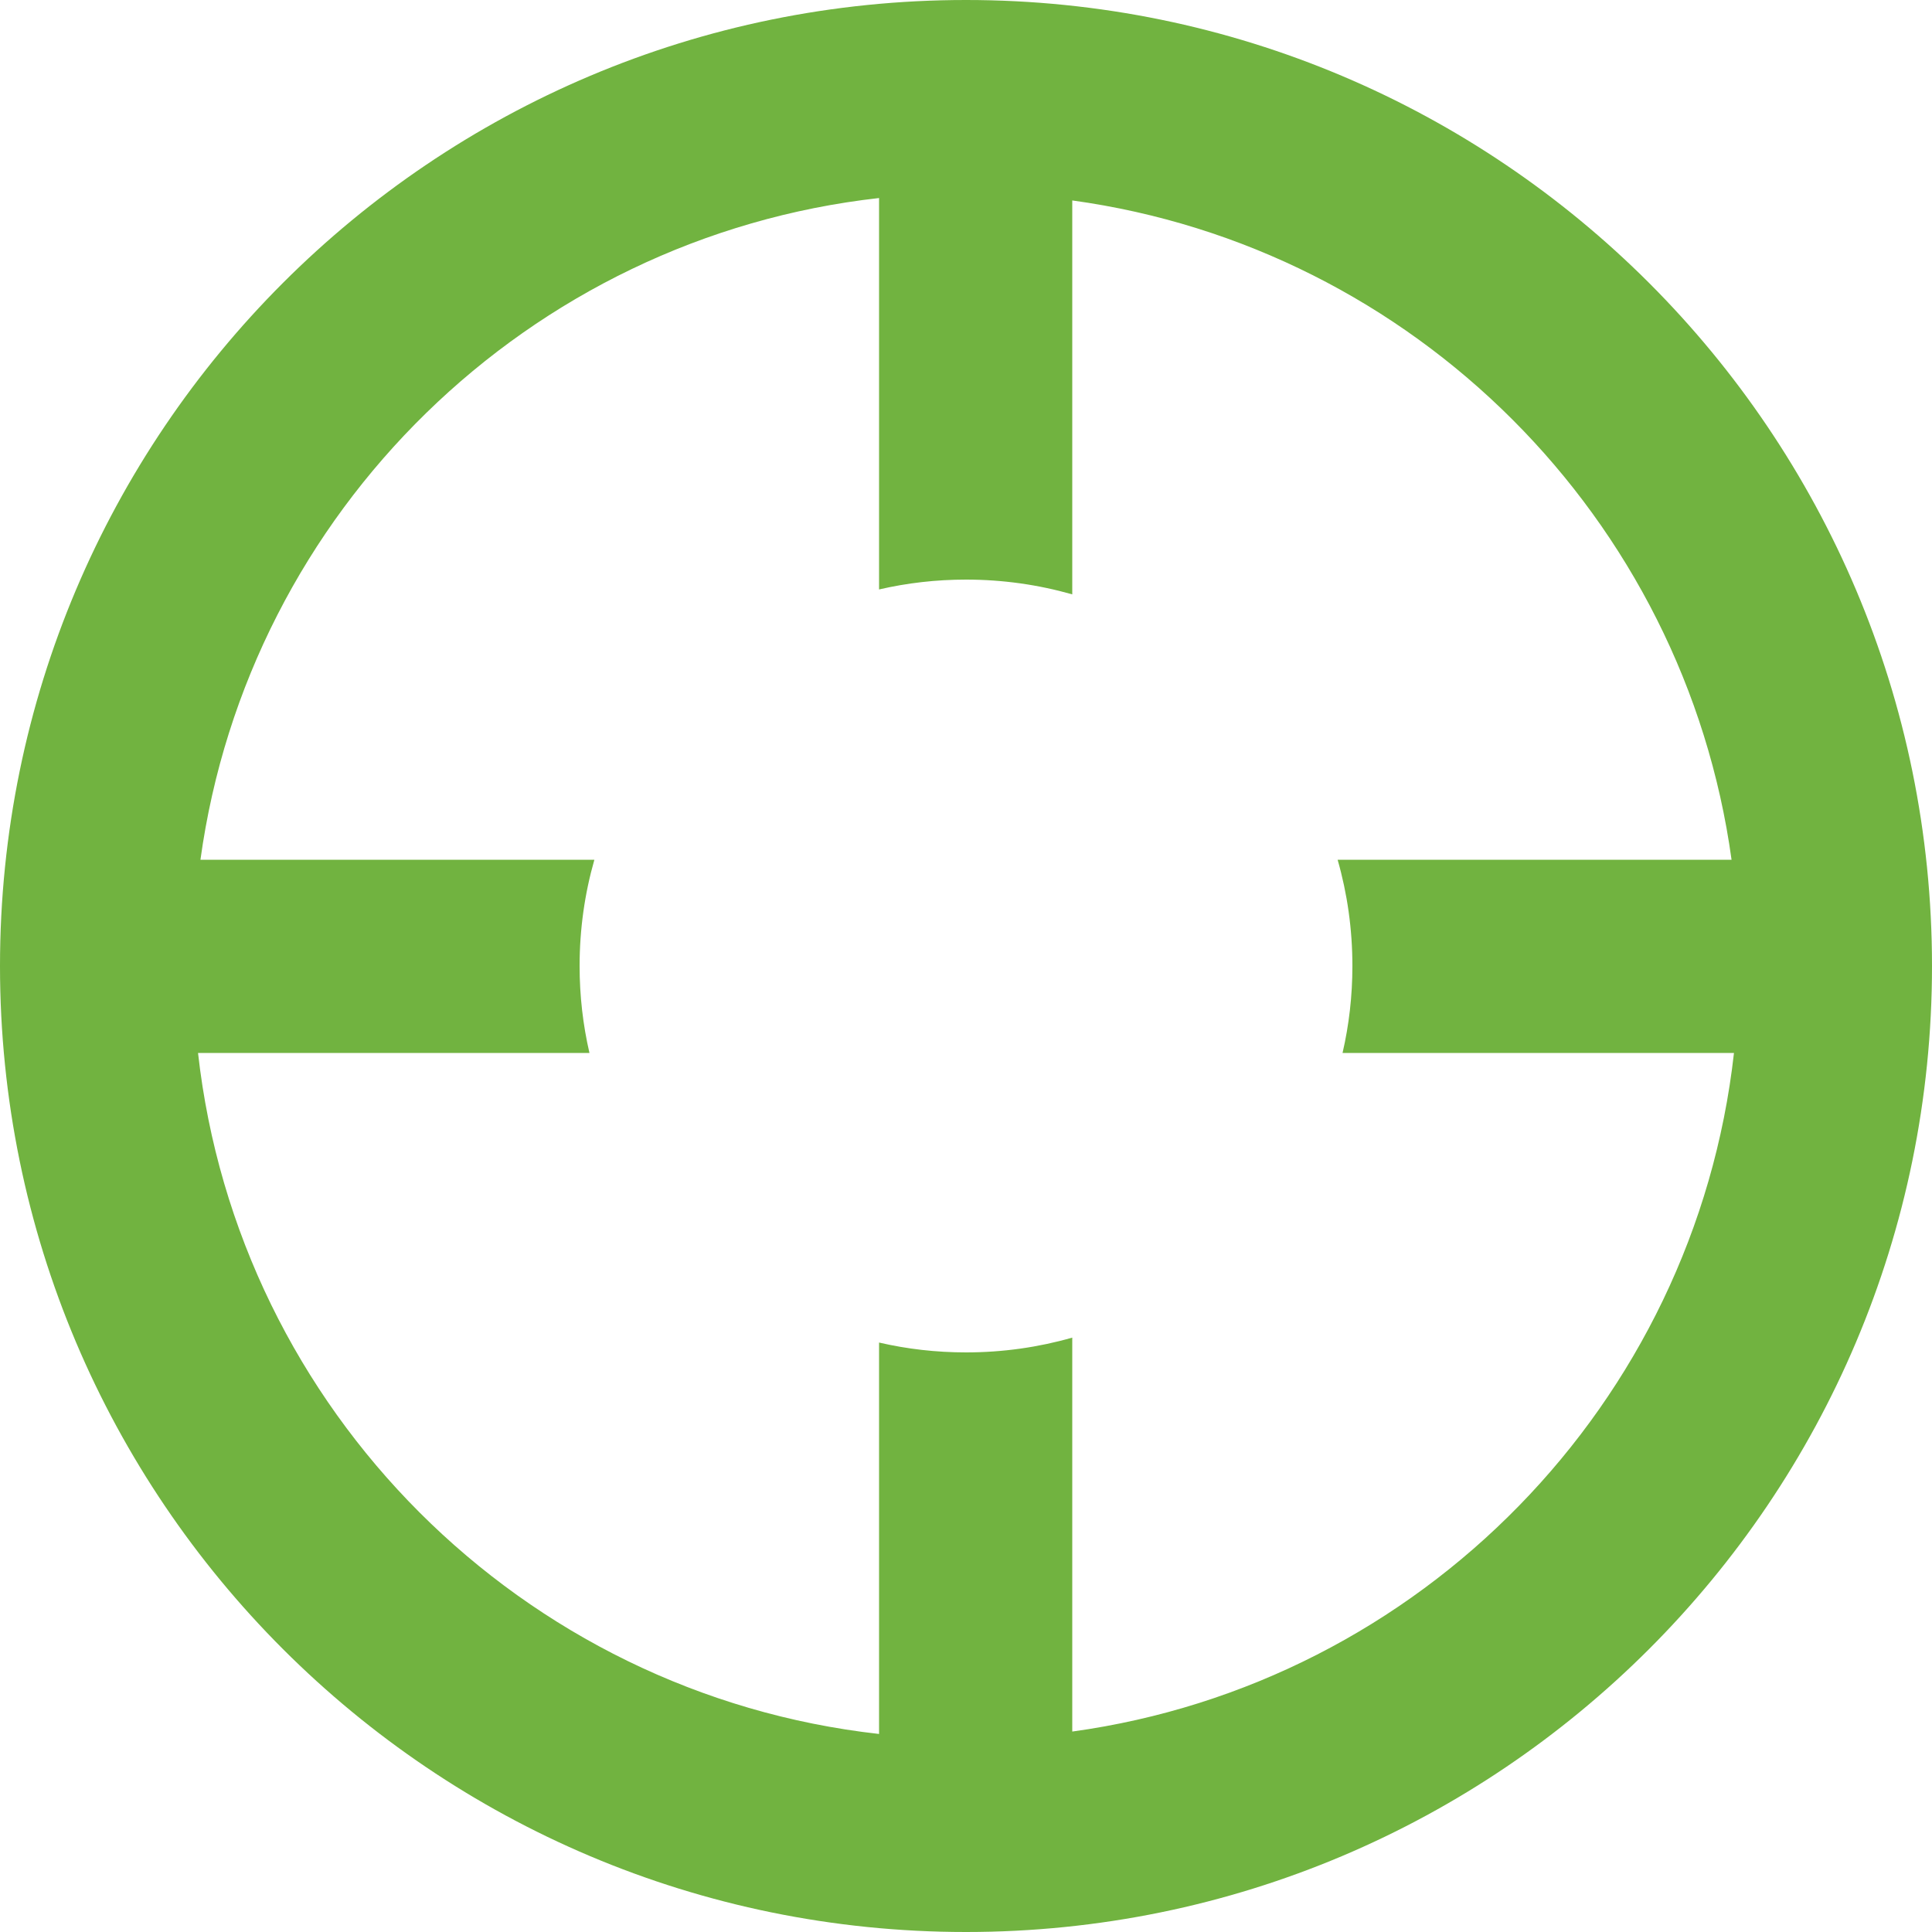
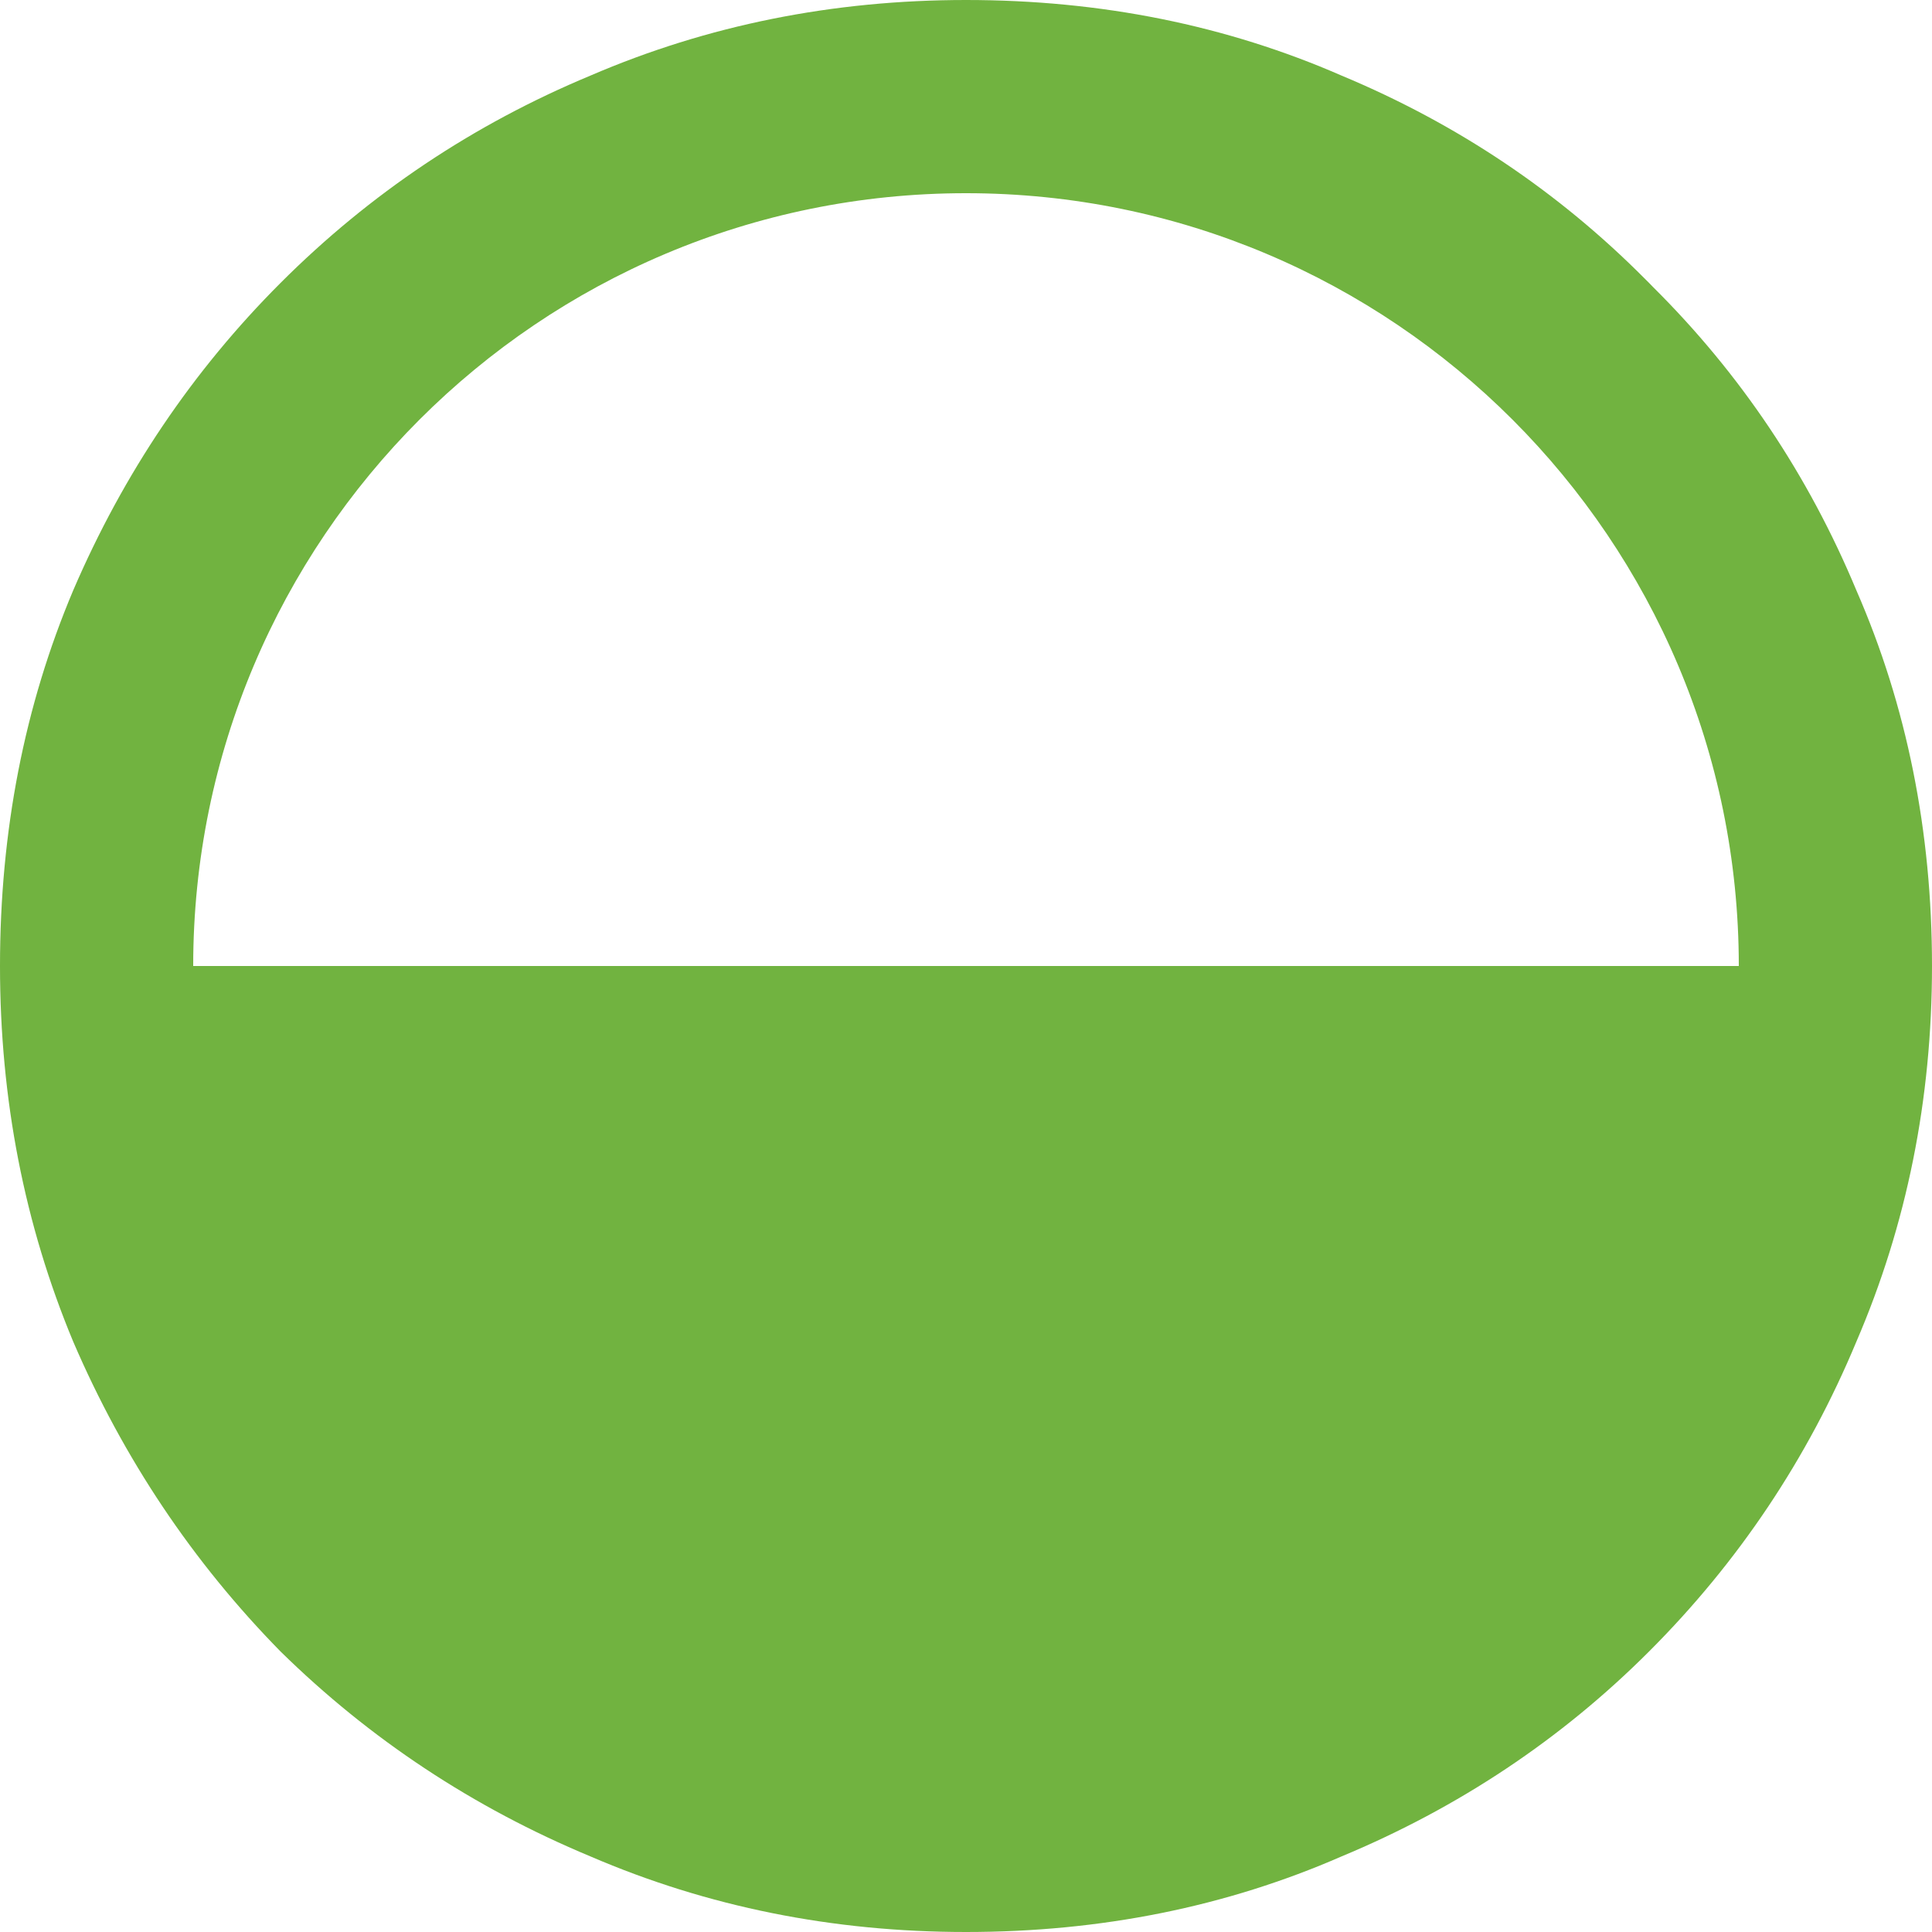
<svg xmlns="http://www.w3.org/2000/svg" width="20" height="20" viewBox="0 0 20 20" fill="none">
-   <path fill-rule="evenodd" clip-rule="evenodd" d="M9.1 17.95V13.898C9.389 13.965 9.69 14 10 14C10.381 14 10.75 13.947 11.1 13.847V17.925C14.704 17.429 17.543 14.532 17.95 10.9H13.898C13.965 10.611 14 10.309 14 10C14 9.618 13.947 9.249 13.847 8.9H17.925C17.438 5.362 14.638 2.561 11.1 2.075V6.153C10.75 6.053 10.381 6 10 6C9.69 6 9.389 6.035 9.1 6.102V2.05C5.468 2.457 2.571 5.295 2.075 8.9H6.153C6.053 9.249 6 9.618 6 10C6 10.309 6.035 10.611 6.102 10.9H2.05C2.464 14.599 5.401 17.536 9.1 17.95ZM20 10C20 15.523 15.523 20 10 20C4.477 20 0 15.523 0 10C0 4.477 4.477 0 10 0C15.523 0 20 4.477 20 10Z" fill="#71B340" />
+   <path fill-rule="evenodd" clip-rule="evenodd" d="M6.111 19.217C7.323 19.739 8.62 20 10 20C11.397 20 12.694 19.739 13.889 19.217C15.101 18.712 16.162 18.005 17.071 17.096C17.997 16.17 18.712 15.101 19.217 13.889C19.739 12.677 20 11.38 20 10C20 8.603 19.739 7.306 19.217 6.111C18.719 4.916 18.017 3.869 17.11 2.969C17.084 2.942 17.058 2.915 17.031 2.889C16.131 1.983 15.083 1.281 13.889 0.783C12.694 0.261 11.397 0 10 0C8.62 0 7.323 0.261 6.111 0.783C4.899 1.288 3.83 2.003 2.904 2.929C1.995 3.838 1.279 4.899 0.758 6.111C0.253 7.306 0 8.603 0 10C0 11.38 0.253 12.677 0.758 13.889C1.279 15.101 1.995 16.17 2.904 17.096C3.83 18.005 4.899 18.712 6.111 19.217ZM2 10H18C18 5.582 14.418 2 10 2C5.582 2 2 5.582 2 10Z" fill="#71B340" />
</svg>
